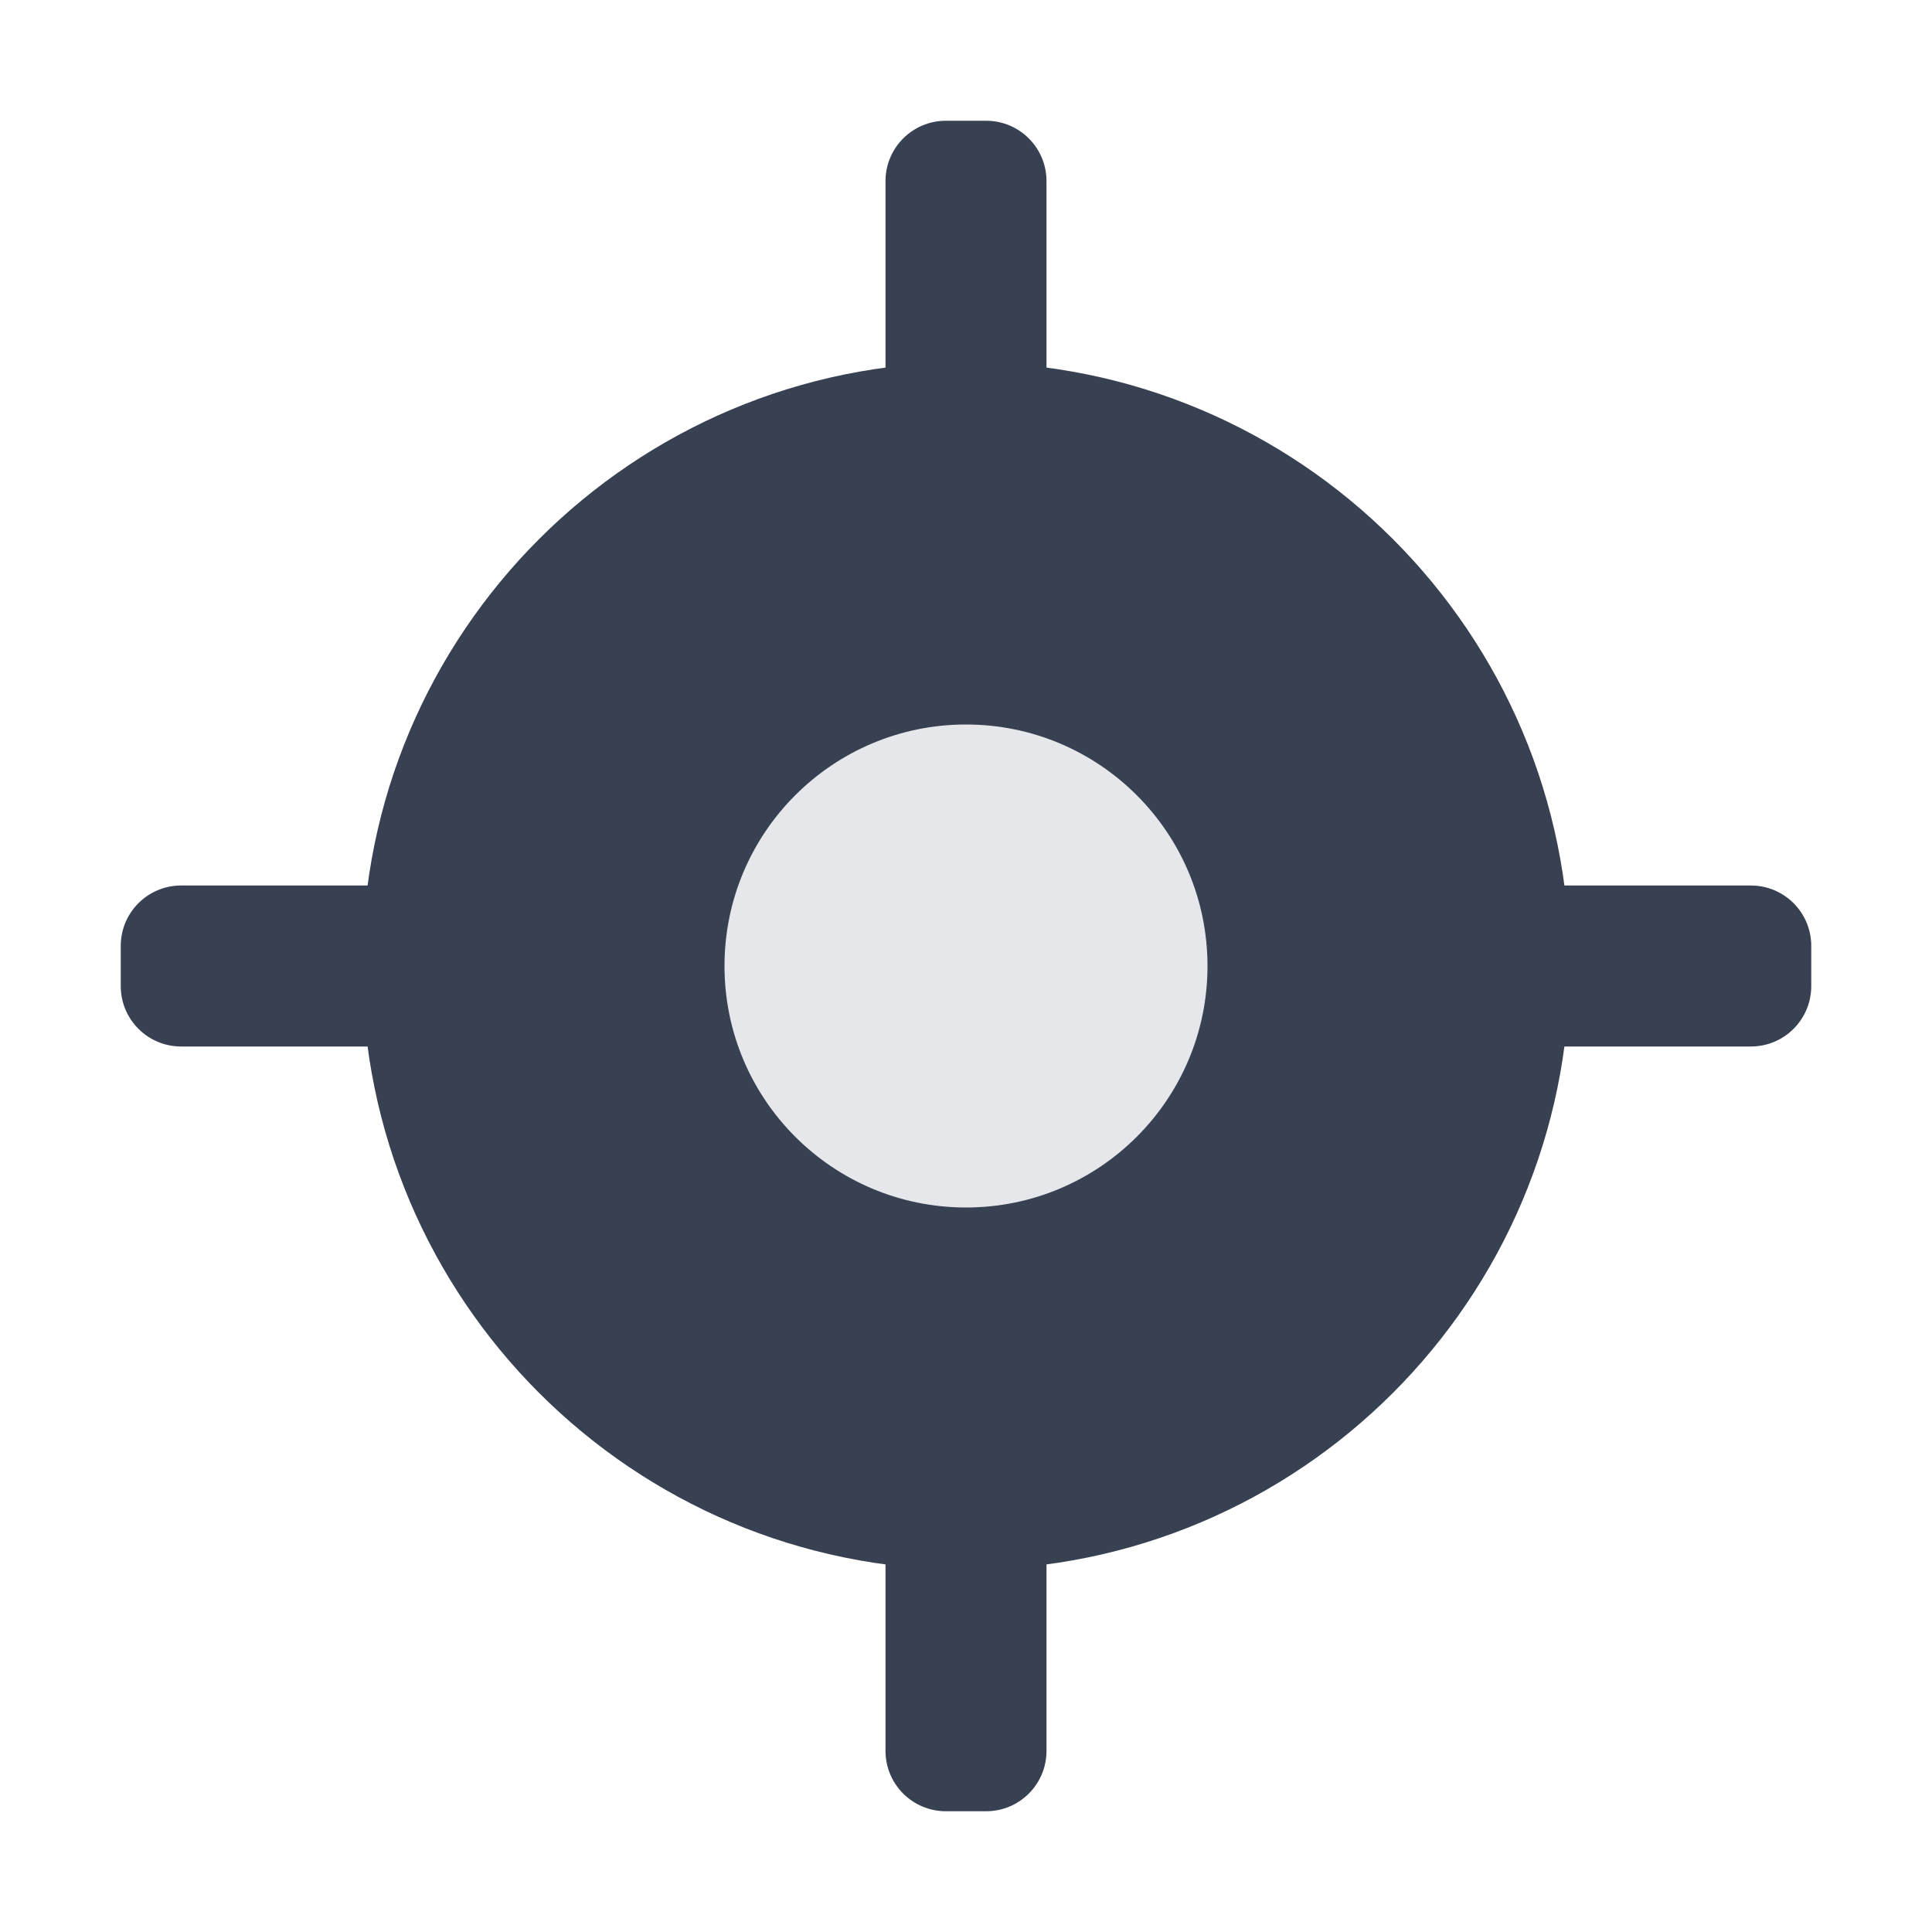
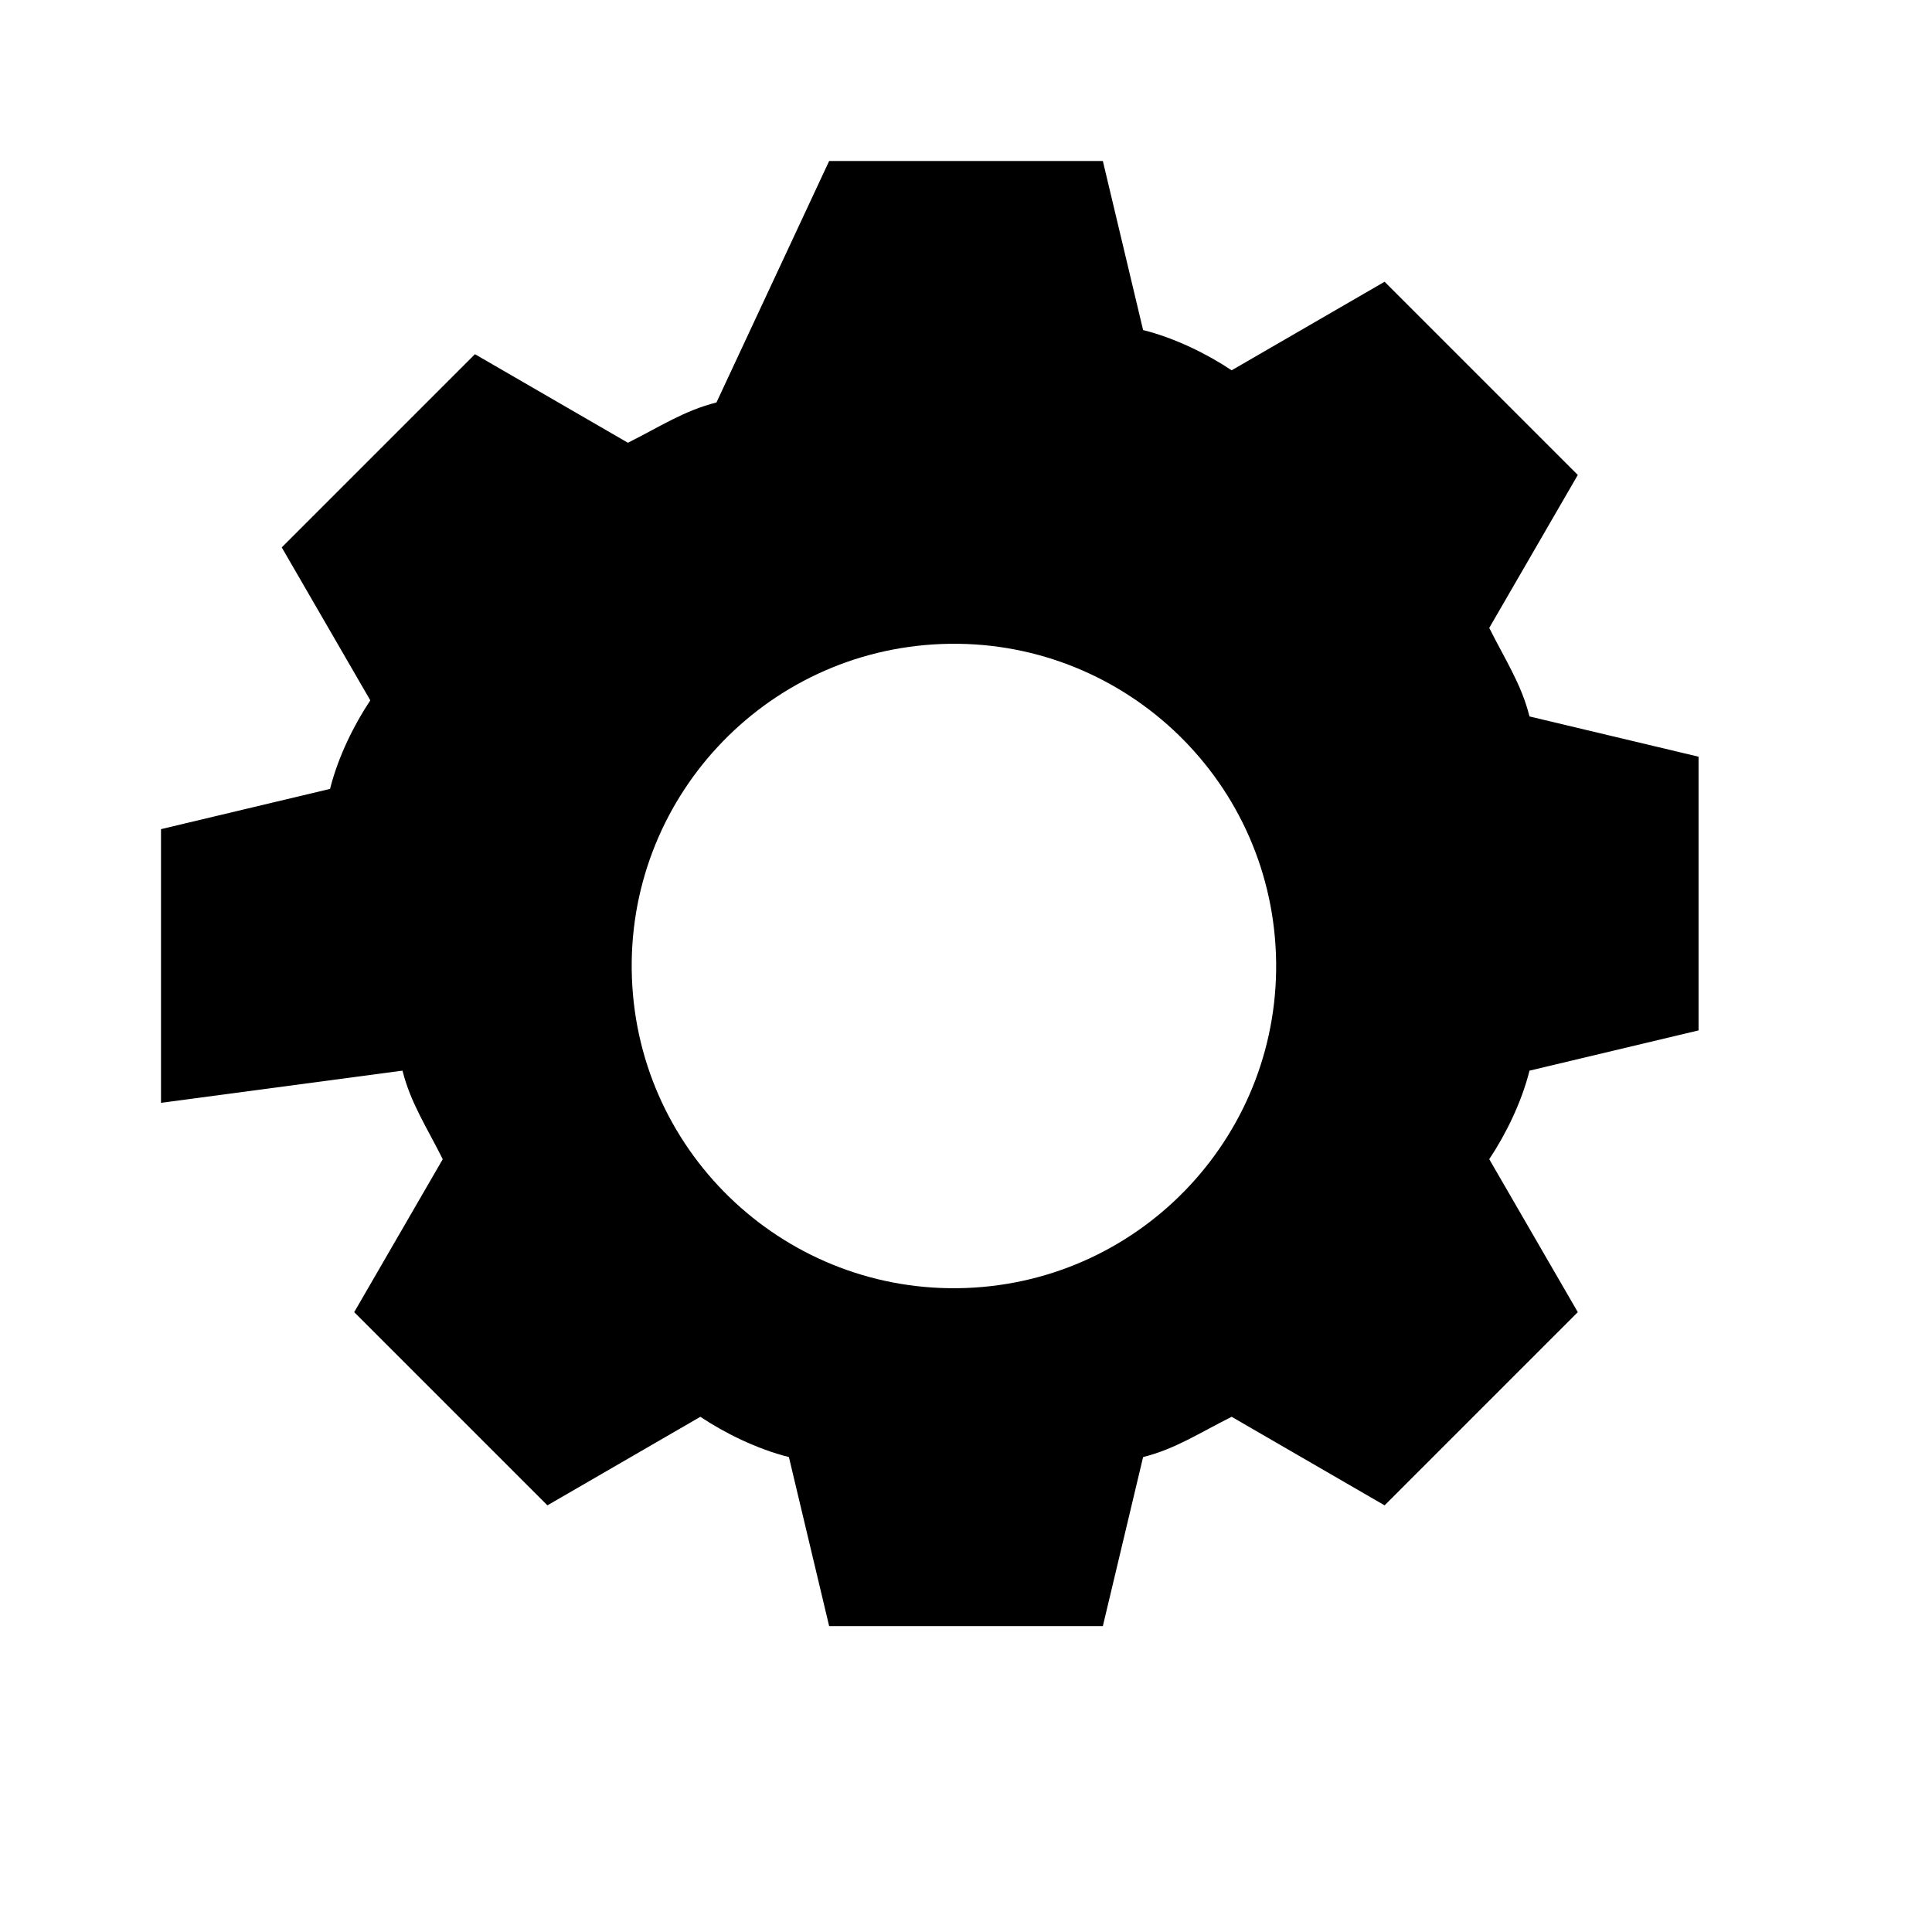
- <svg xmlns="http://www.w3.org/2000/svg" width="96" height="96" viewBox="0 0 96 96">
-   <circle cx="48" cy="48" r="30" fill="#374151" />
-   <circle cx="48" cy="48" r="12" fill="#e5e7eb" />
-   <rect x="44" y="6" width="8" height="20" rx="3" fill="#374151" />
-   <rect x="44" y="70" width="8" height="20" rx="3" fill="#374151" />
-   <rect x="6" y="44" width="20" height="8" rx="3" fill="#374151" />
-   <rect x="70" y="44" width="20" height="8" rx="3" fill="#374151" />
+ <svg xmlns="http://www.w3.org/2000/svg" width="96" height="96" viewBox="0 0 24 24">
+   <path fill="#000000" d="M10.3 2h3.4l.5 2.1c.4.1.8.3 1.1.5l1.9-1.1 2.4 2.4-1.1 1.9c.2.4.4.7.5 1.1l2.1.5v3.4l-2.1.5c-.1.4-.3.8-.5 1.1l1.1 1.9-2.4 2.4-1.9-1.1c-.4.2-.7.4-1.1.5l-.5 2.1h-3.4l-.5-2.1c-.4-.1-.8-.3-1.1-.5l-1.9 1.1-2.4-2.4 1.1-1.9c-.2-.4-.4-.7-.5-1.1L2 13.7v-3.4l2.1-.5c.1-.4.3-.8.5-1.1L3.5 6.8l2.4-2.4 1.9 1.1c.4-.2.7-.4 1.1-.5L10.3 2zm1.4 6A4 4 0 1 0 12 16a4 4 0 0 0-.3-8z" />
</svg>
